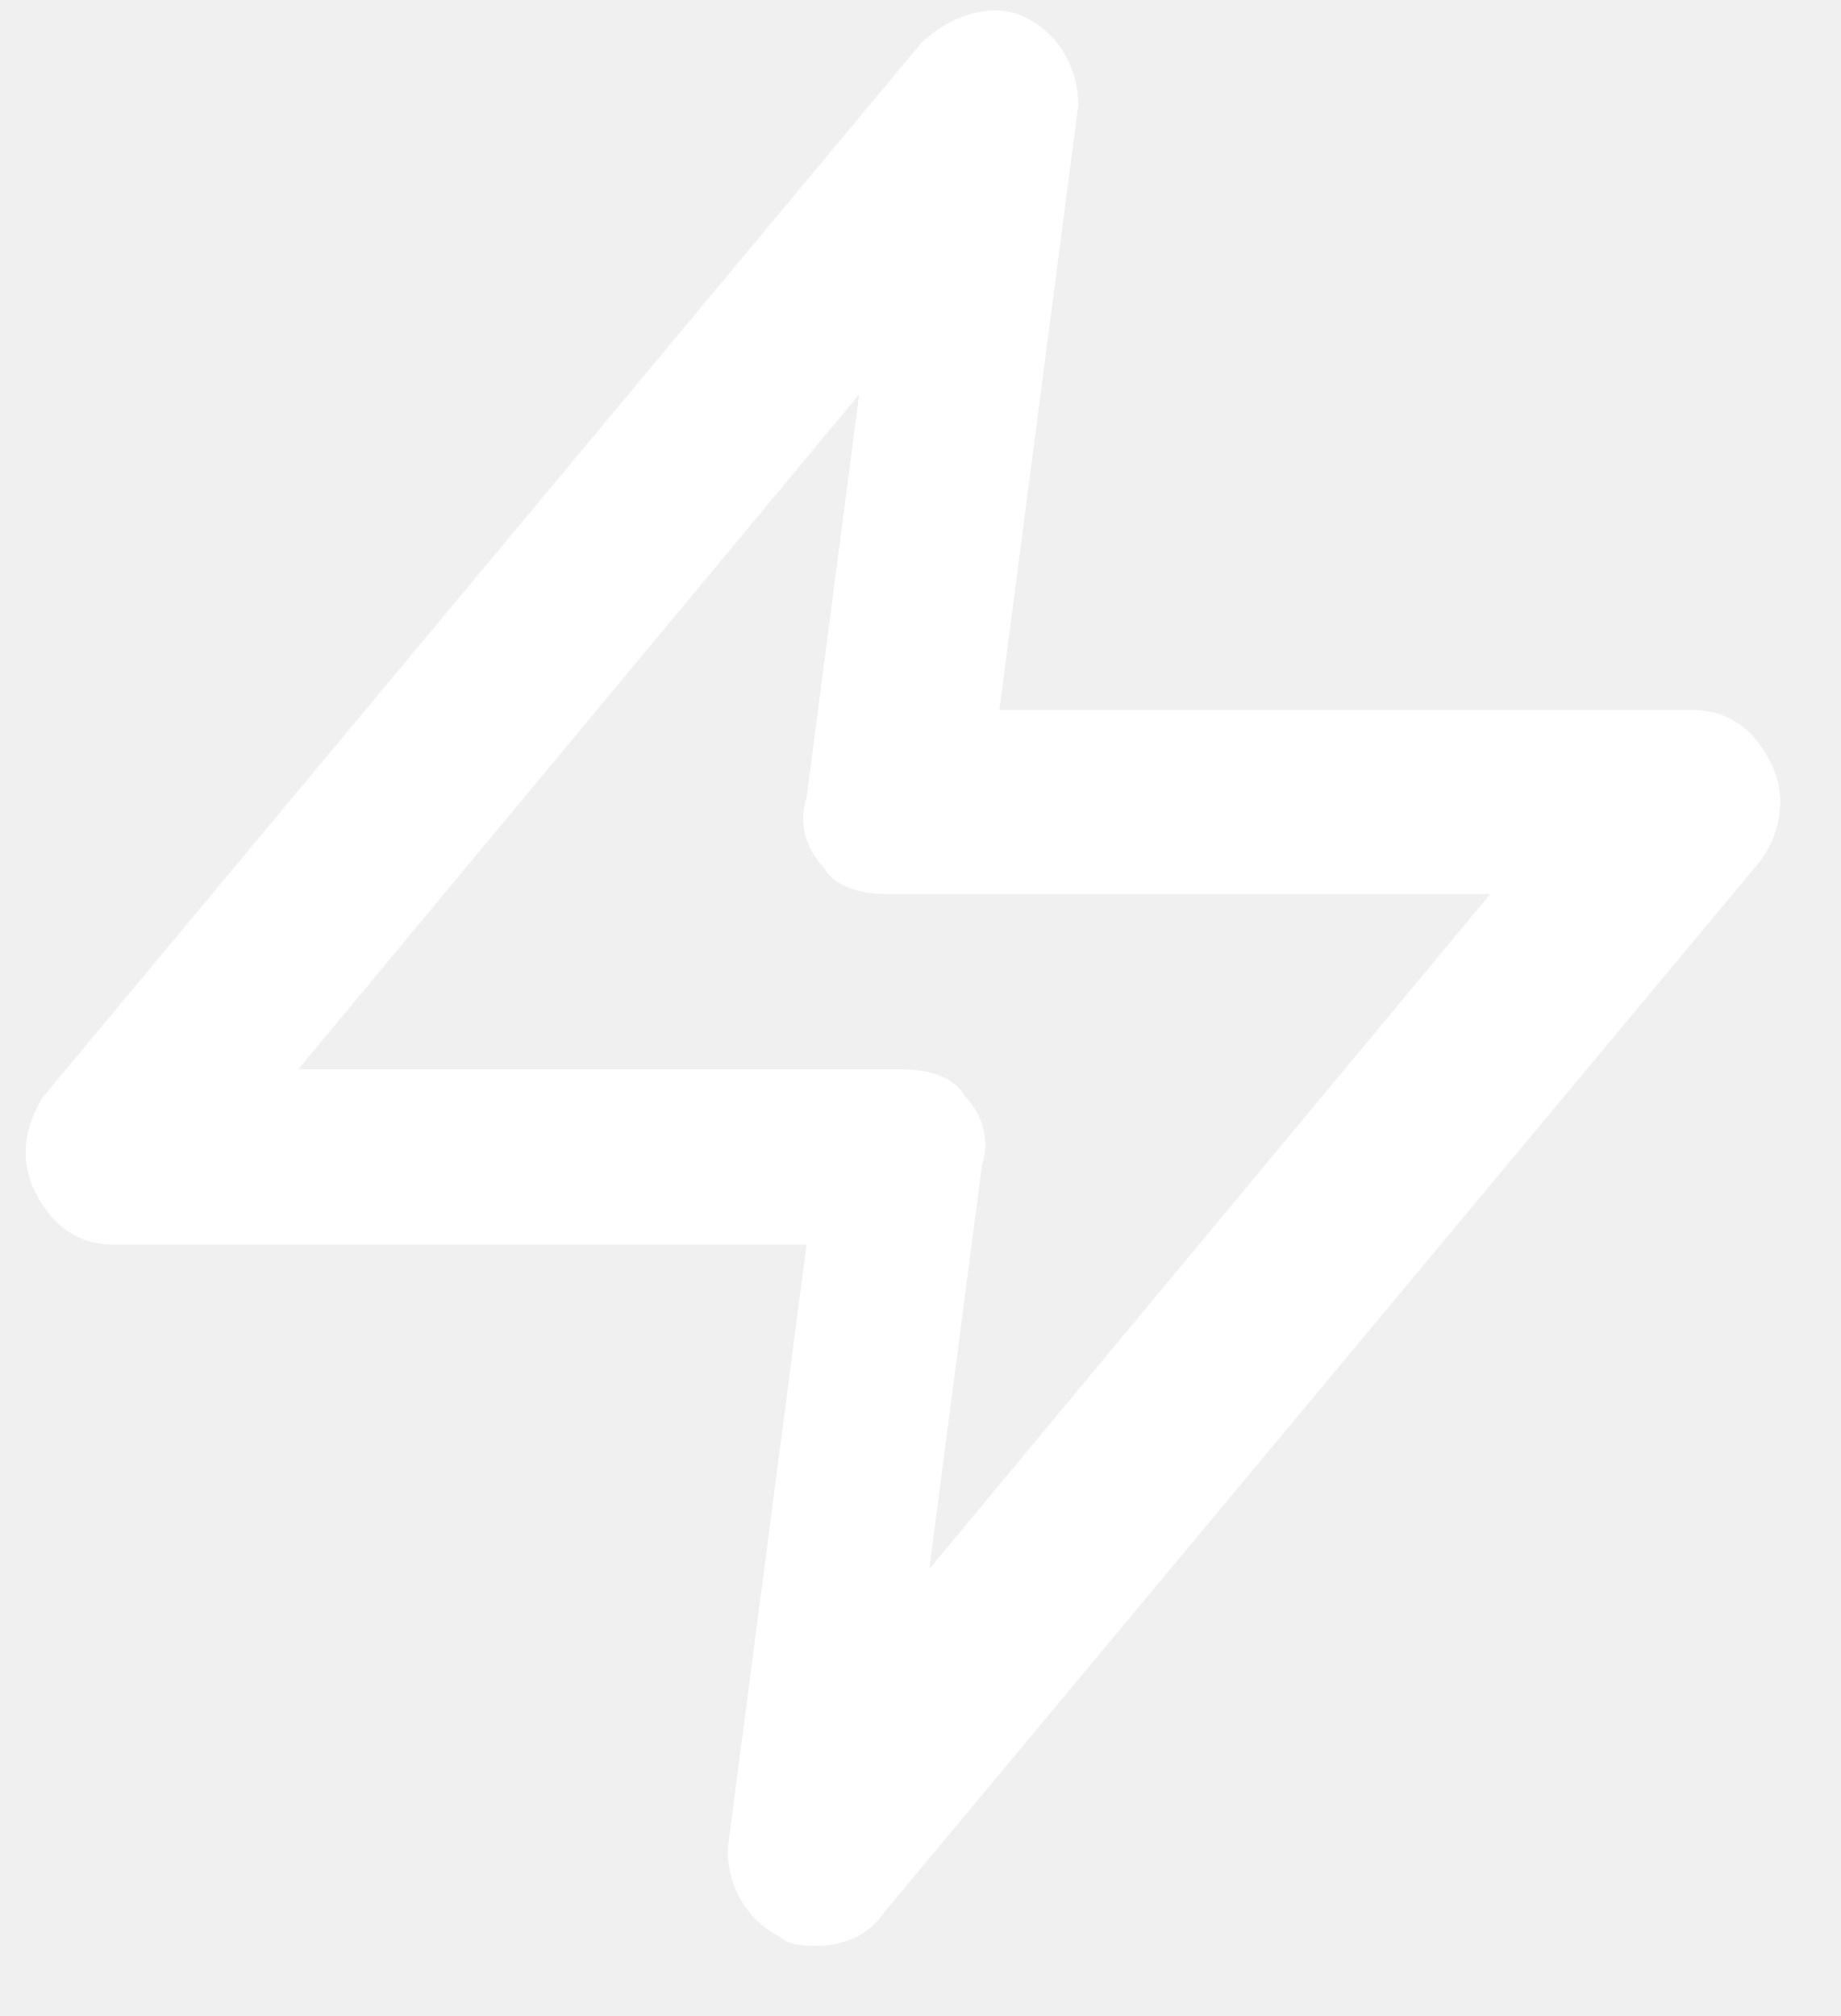
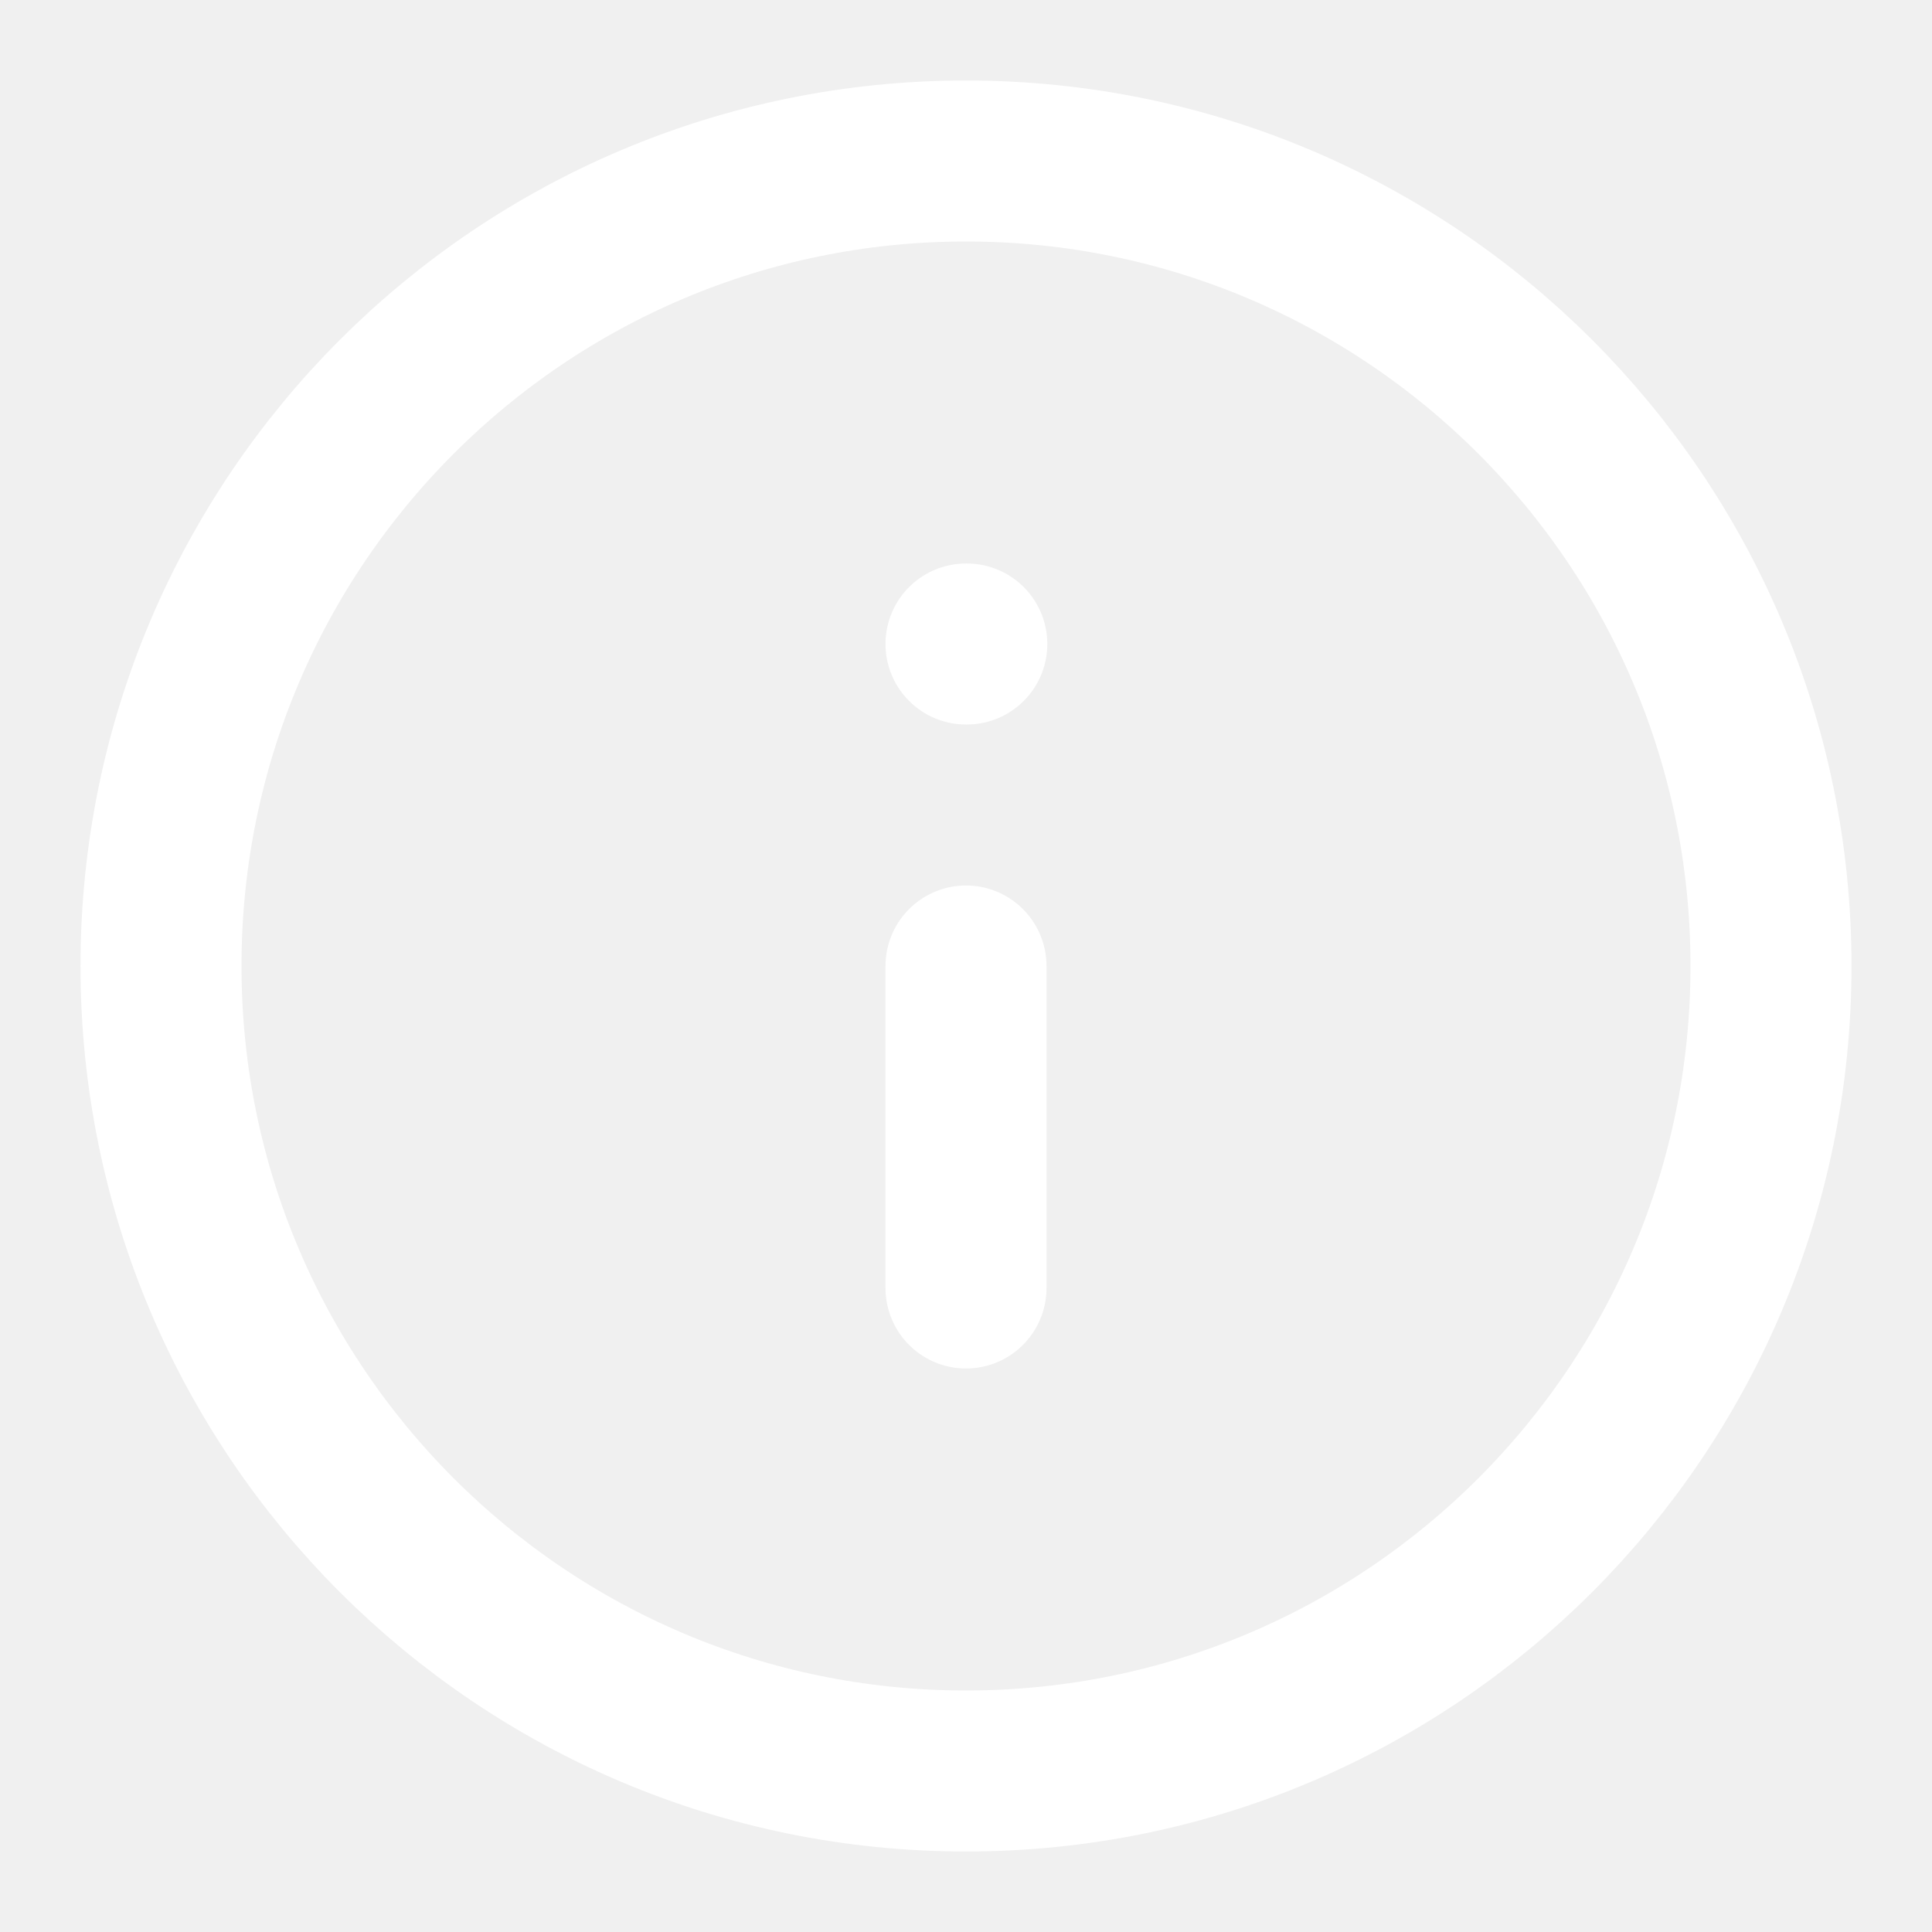
- <svg xmlns="http://www.w3.org/2000/svg" width="21" height="23" viewBox="0 0 21 23" fill="none">
-   <path d="M9.302 22.2C9.202 22.2 9.002 22.2 8.902 22.1C8.502 21.9 8.302 21.5 8.302 21.1L9.202 14.2H1.302C0.902 14.2 0.602 14 0.402 13.6C0.202 13.2 0.302 12.8 0.502 12.5L10.502 0.5C10.802 0.2 11.302 0 11.702 0.2C12.102 0.4 12.302 0.8 12.302 1.2L11.402 8.1H19.302C19.702 8.1 20.002 8.3 20.202 8.7C20.402 9.1 20.302 9.5 20.102 9.8L10.102 21.8C9.902 22.1 9.602 22.2 9.302 22.2ZM3.402 12.2H10.302C10.602 12.2 10.902 12.3 11.002 12.5C11.202 12.7 11.302 13 11.202 13.3L10.602 17.9L17.002 10.2H10.102C9.802 10.2 9.502 10.1 9.402 9.9C9.202 9.7 9.102 9.4 9.202 9.1L9.802 4.5L3.402 12.2Z" fill="white" />
+ <svg xmlns="http://www.w3.org/2000/svg" width="24" height="24" viewBox="0 0 24 24" fill="none">
+   <path d="M12 22C17.523 22 22 17.523 22 12C22 6.477 17.523 2 12 2C6.477 2 2 6.477 2 12C2 17.523 6.477 22 12 22Z" stroke="white" stroke-width="2" stroke-linecap="round" stroke-linejoin="round" />
+   <path d="M12 16V12" stroke="white" stroke-width="2" stroke-linecap="round" stroke-linejoin="round" />
+   <path d="M12 8H12.01" stroke="white" stroke-width="2" stroke-linecap="round" stroke-linejoin="round" />
</svg>
